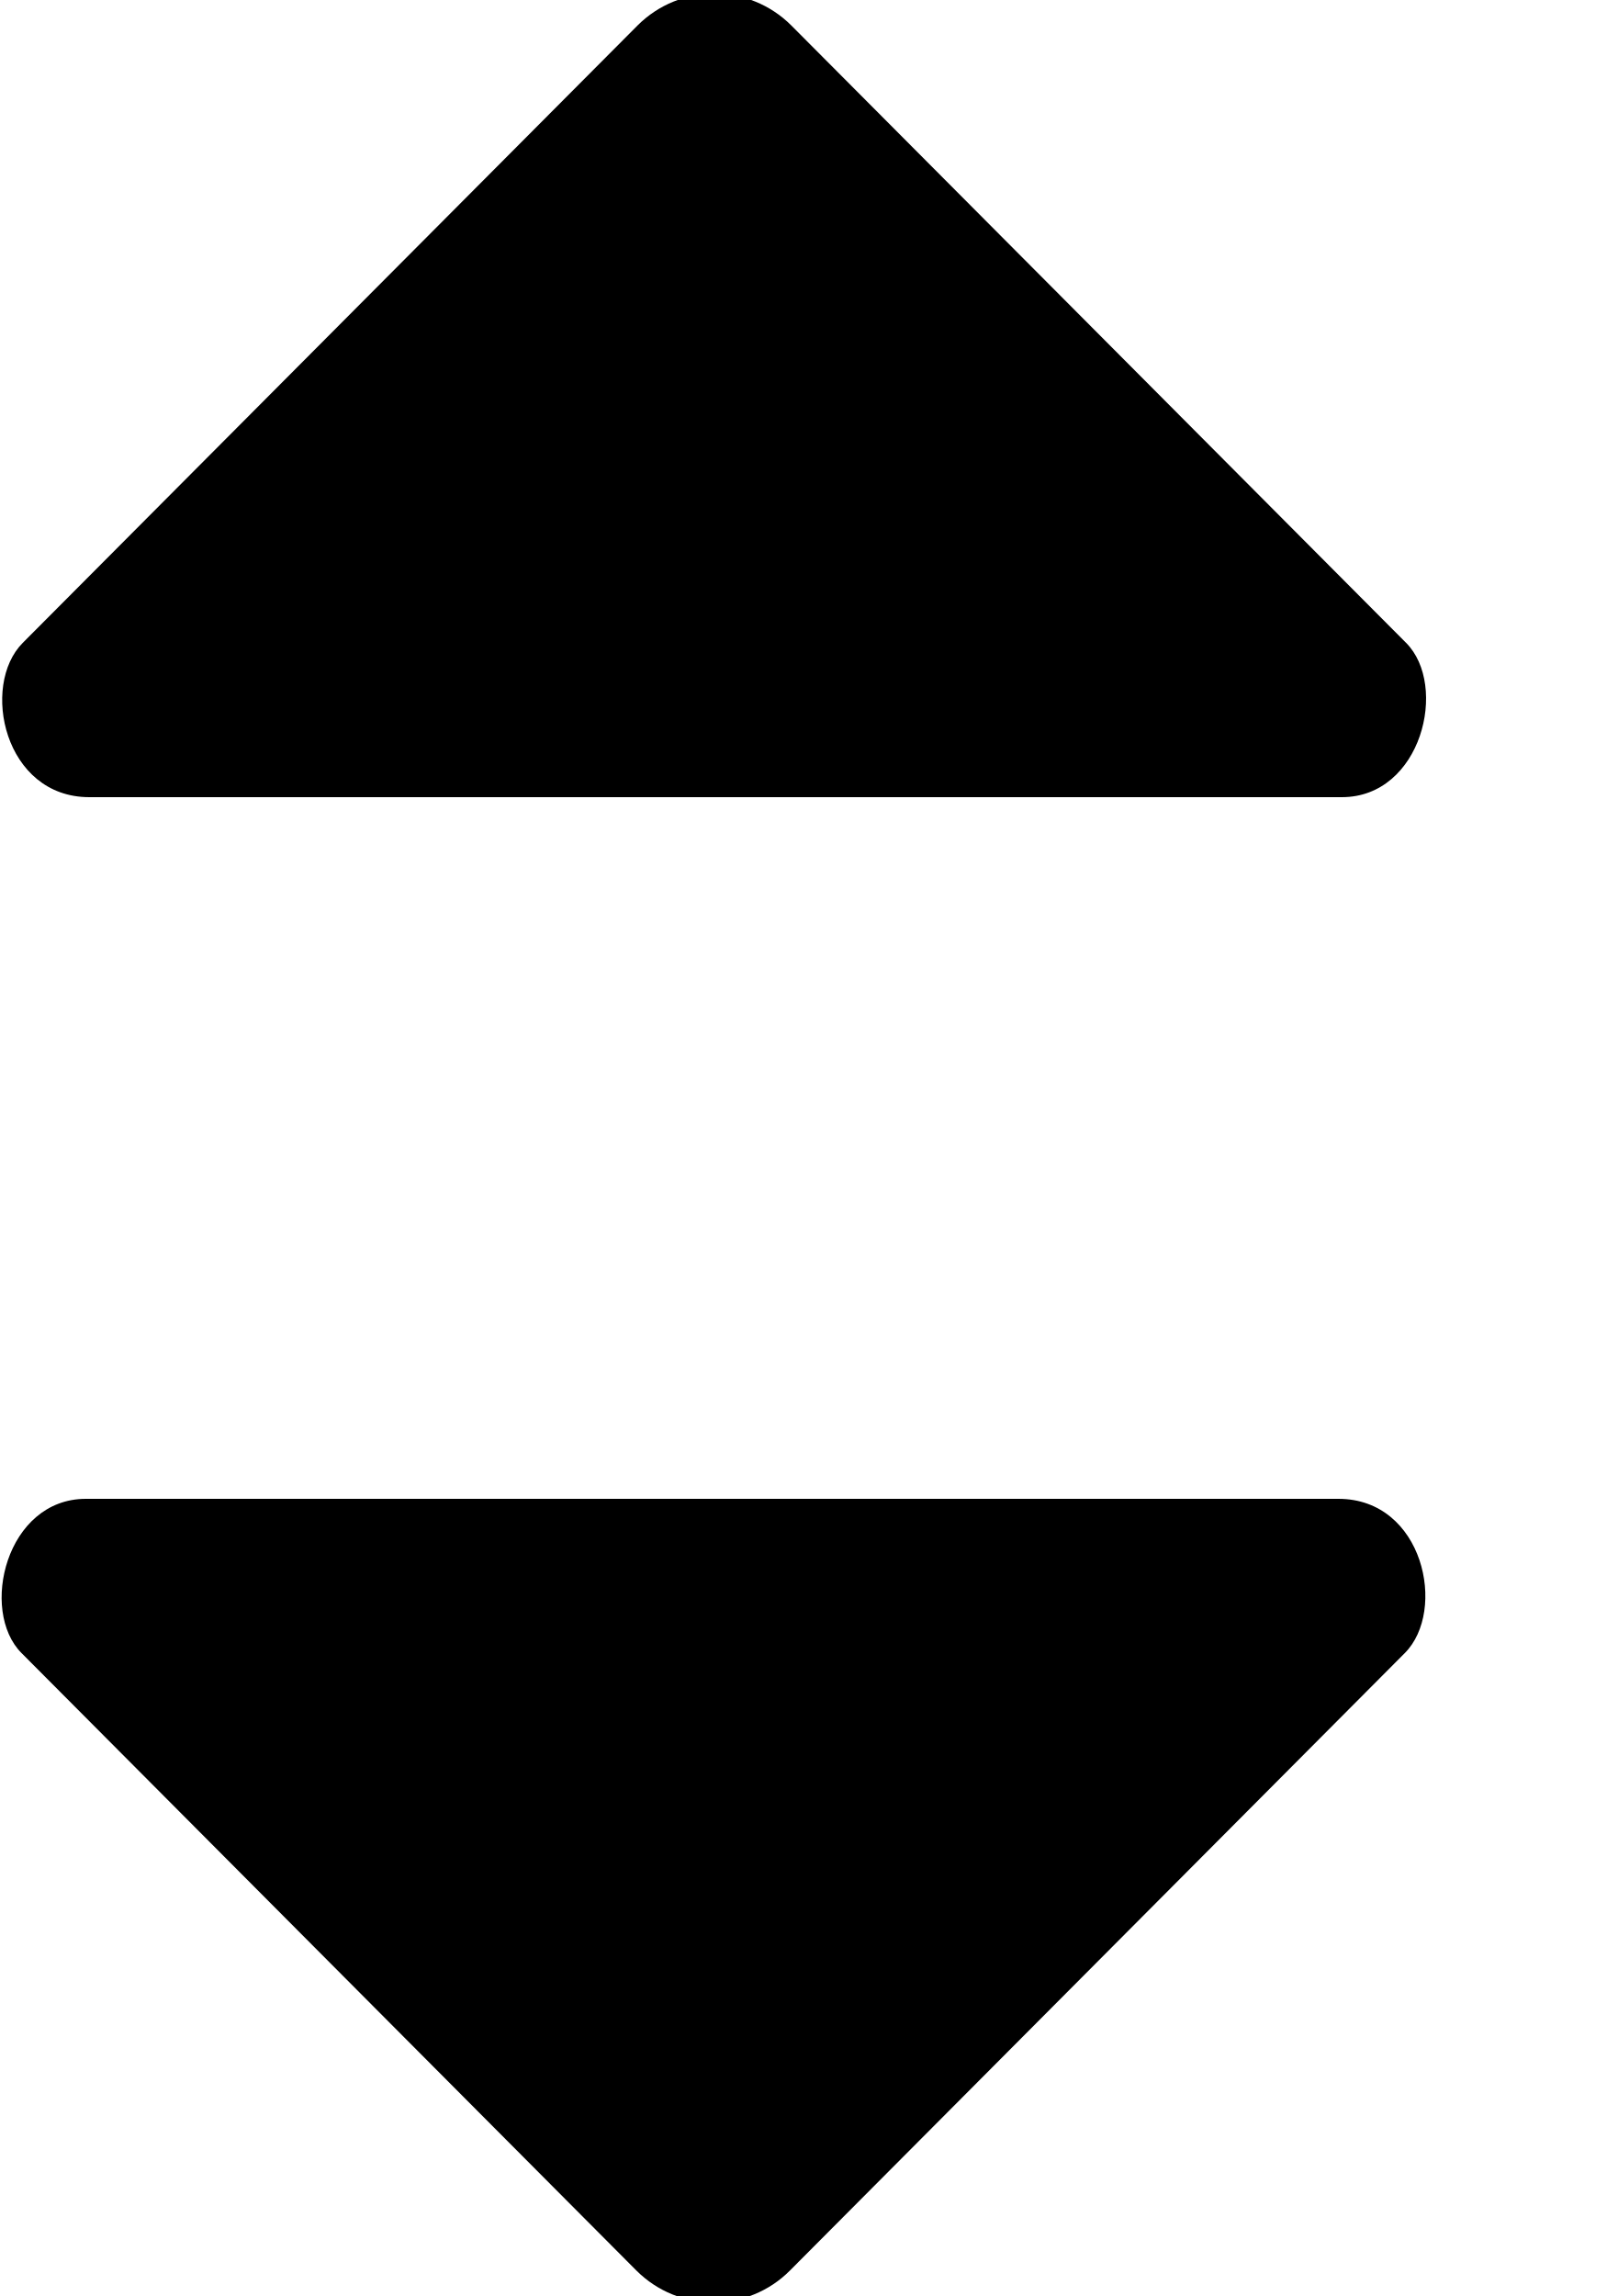
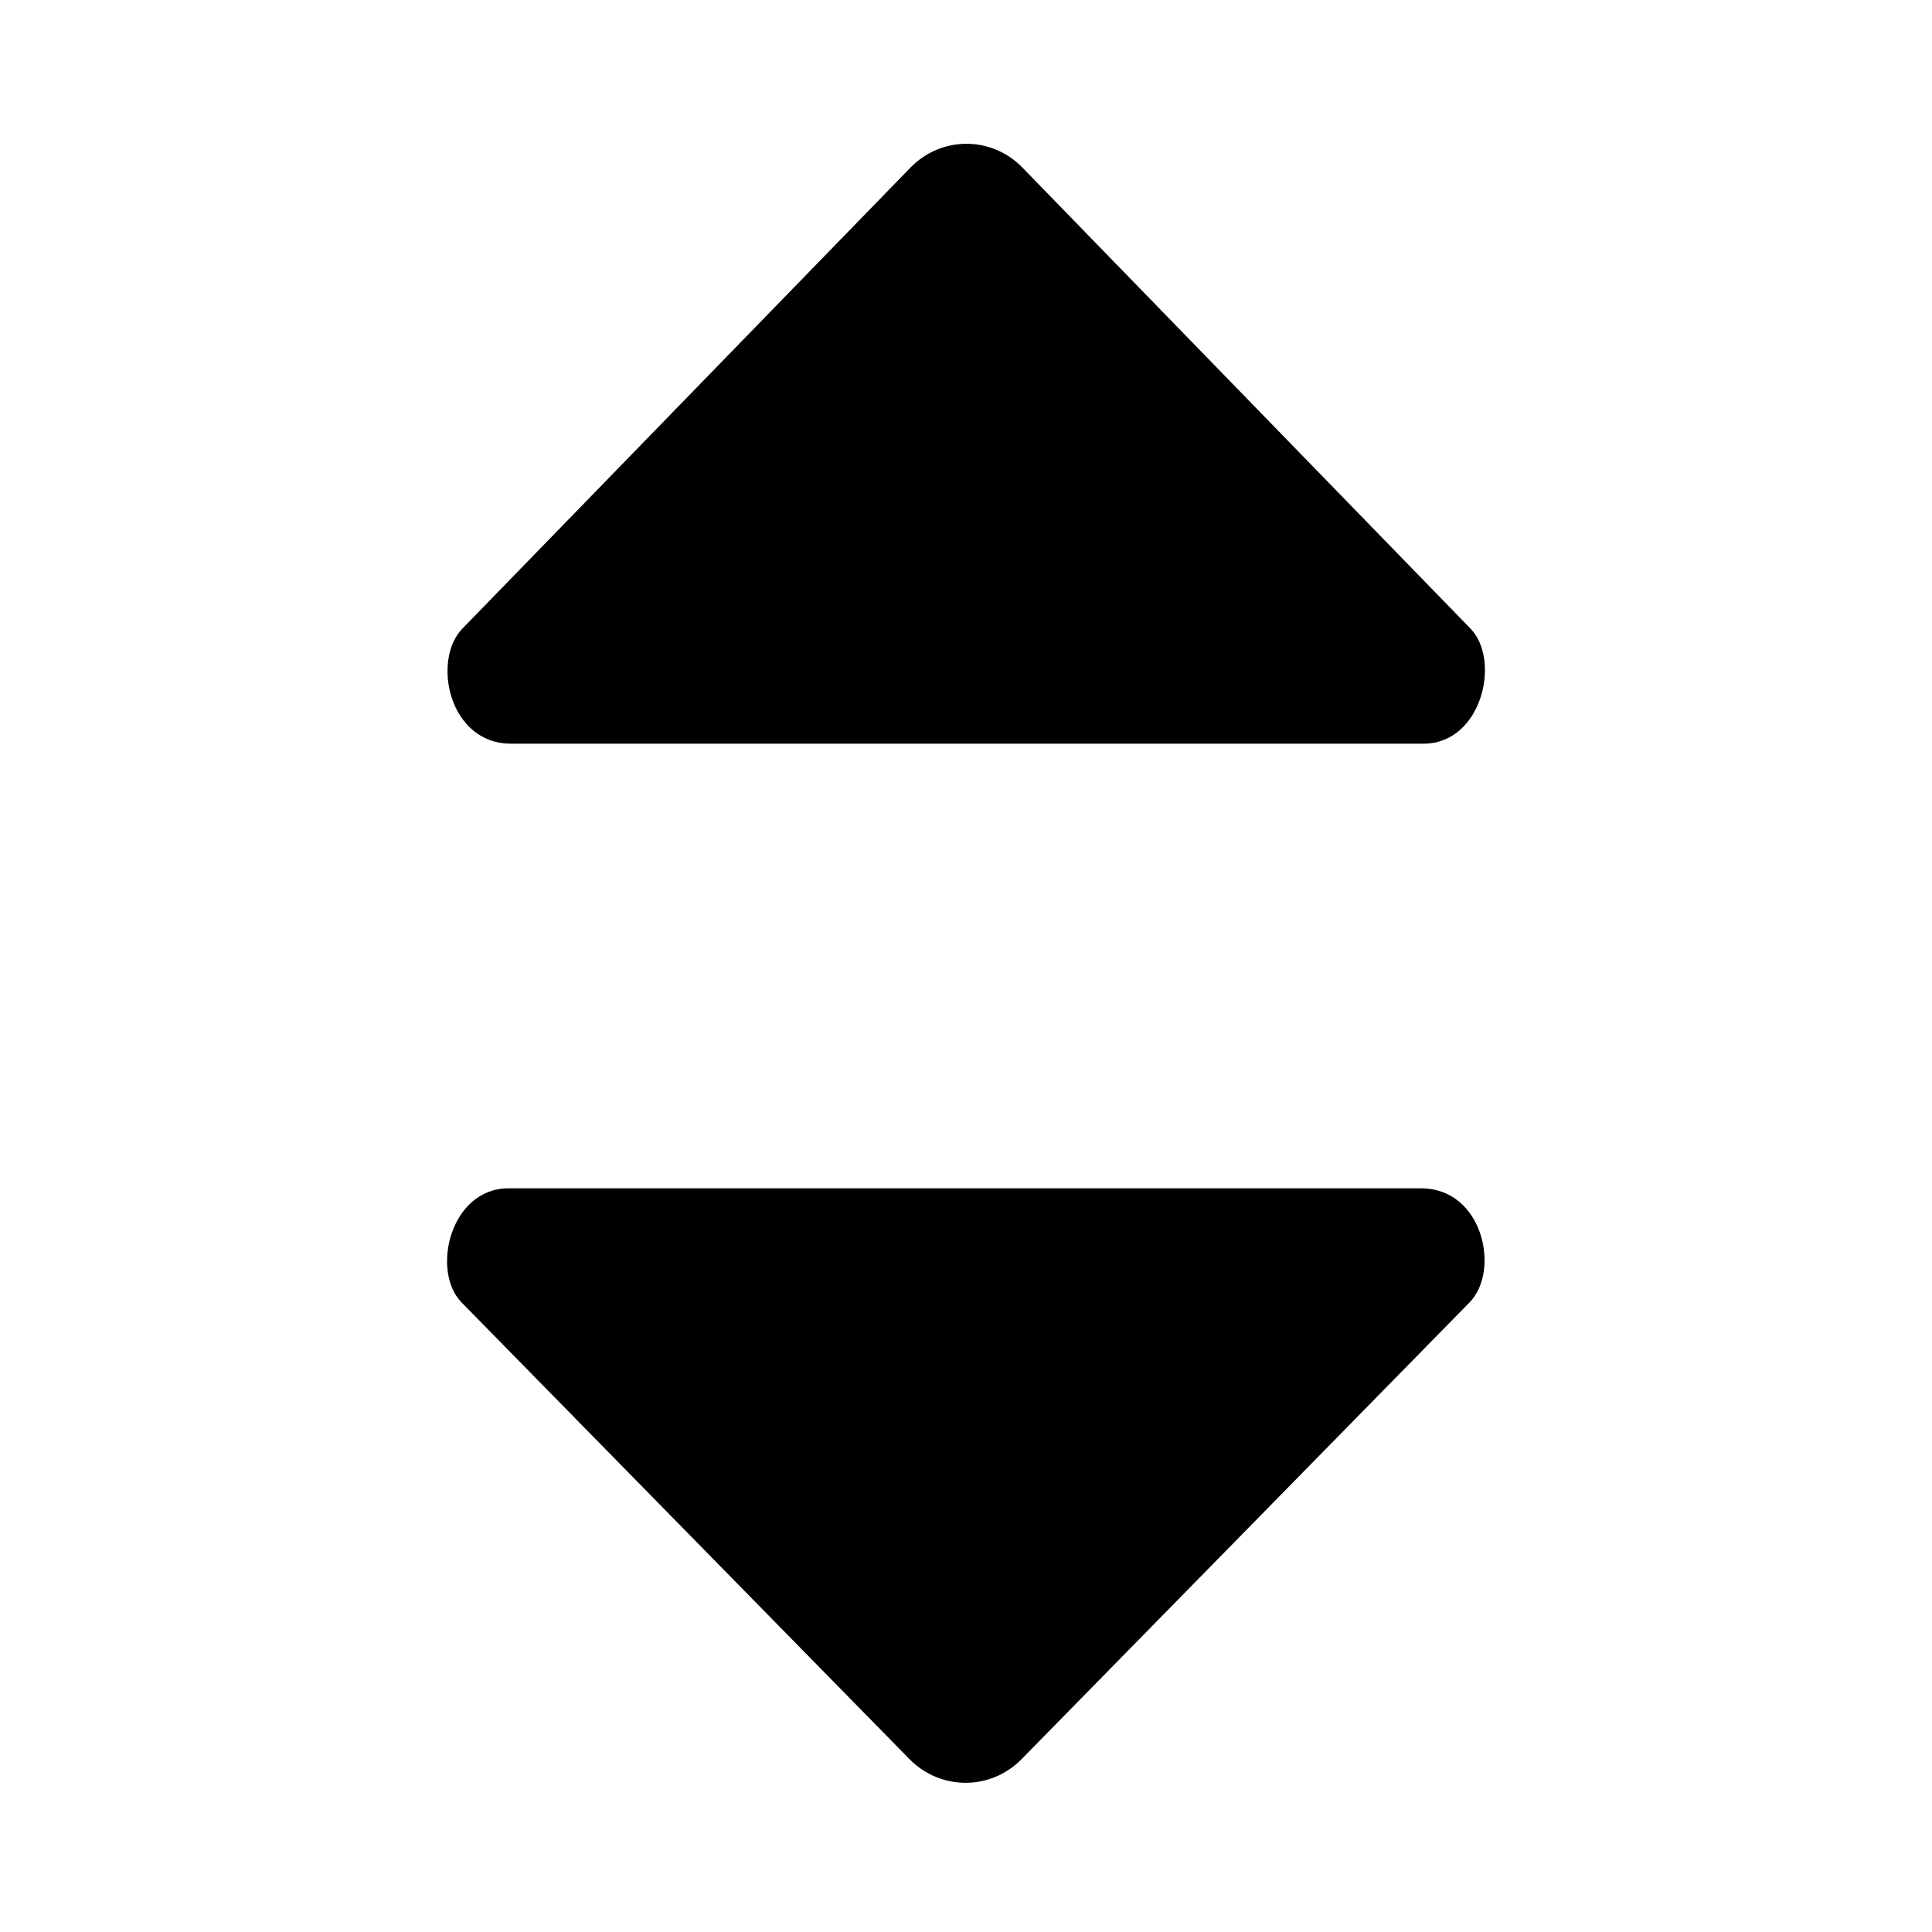
- <svg xmlns="http://www.w3.org/2000/svg" preserveAspectRatio="xMidYMid" width="7" height="10" viewBox="0 0 7 10">
-   <path d="M5.845,3.472 C5.845,3.472 0.389,3.472 0.389,3.472 C0.018,3.472 -0.086,2.986 0.099,2.800 C0.099,2.800 2.777,0.111 2.777,0.111 C2.962,-0.074 3.262,-0.074 3.447,0.111 C3.447,0.111 6.125,2.800 6.125,2.800 C6.310,2.986 6.192,3.472 5.845,3.472 ZM0.374,6.528 C0.374,6.528 5.830,6.528 5.830,6.528 C6.201,6.528 6.304,7.015 6.119,7.200 C6.119,7.200 3.441,9.889 3.441,9.889 C3.257,10.074 2.957,10.074 2.772,9.889 C2.772,9.889 0.094,7.200 0.094,7.200 C-0.091,7.015 0.027,6.528 0.374,6.528 Z" />
+ <svg xmlns="http://www.w3.org/2000/svg" preserveAspectRatio="xMidYMid" width="13" height="13" viewBox="0 0 13 13">
+   <defs>
+     <clipPath id="clip-path-1">
+       <rect x="-1270" y="-1562.97" width="3296" height="2238" />
+     </clipPath>
+   </defs>
+   <g clip-path="url(#clip-path-1)">
+     <path d="M0.421,7.026 L6.562,7.026 C6.980,7.026 7.097,7.582 6.888,7.794 L3.874,10.867 C3.666,11.079 3.328,11.079 3.120,10.867 L0.106,7.794 C-0.102,7.582 0.030,7.026 0.421,7.026 ZM6.579,4.034 L0.438,4.034 C0.020,4.034 -0.096,3.473 0.112,3.259 L3.126,0.158 C3.334,-0.056 3.672,-0.056 3.880,0.158 L6.894,3.259 C7.102,3.473 6.970,4.034 6.579,4.034 Z" transform="translate(3 0.97)" />
+   </g>
</svg>
